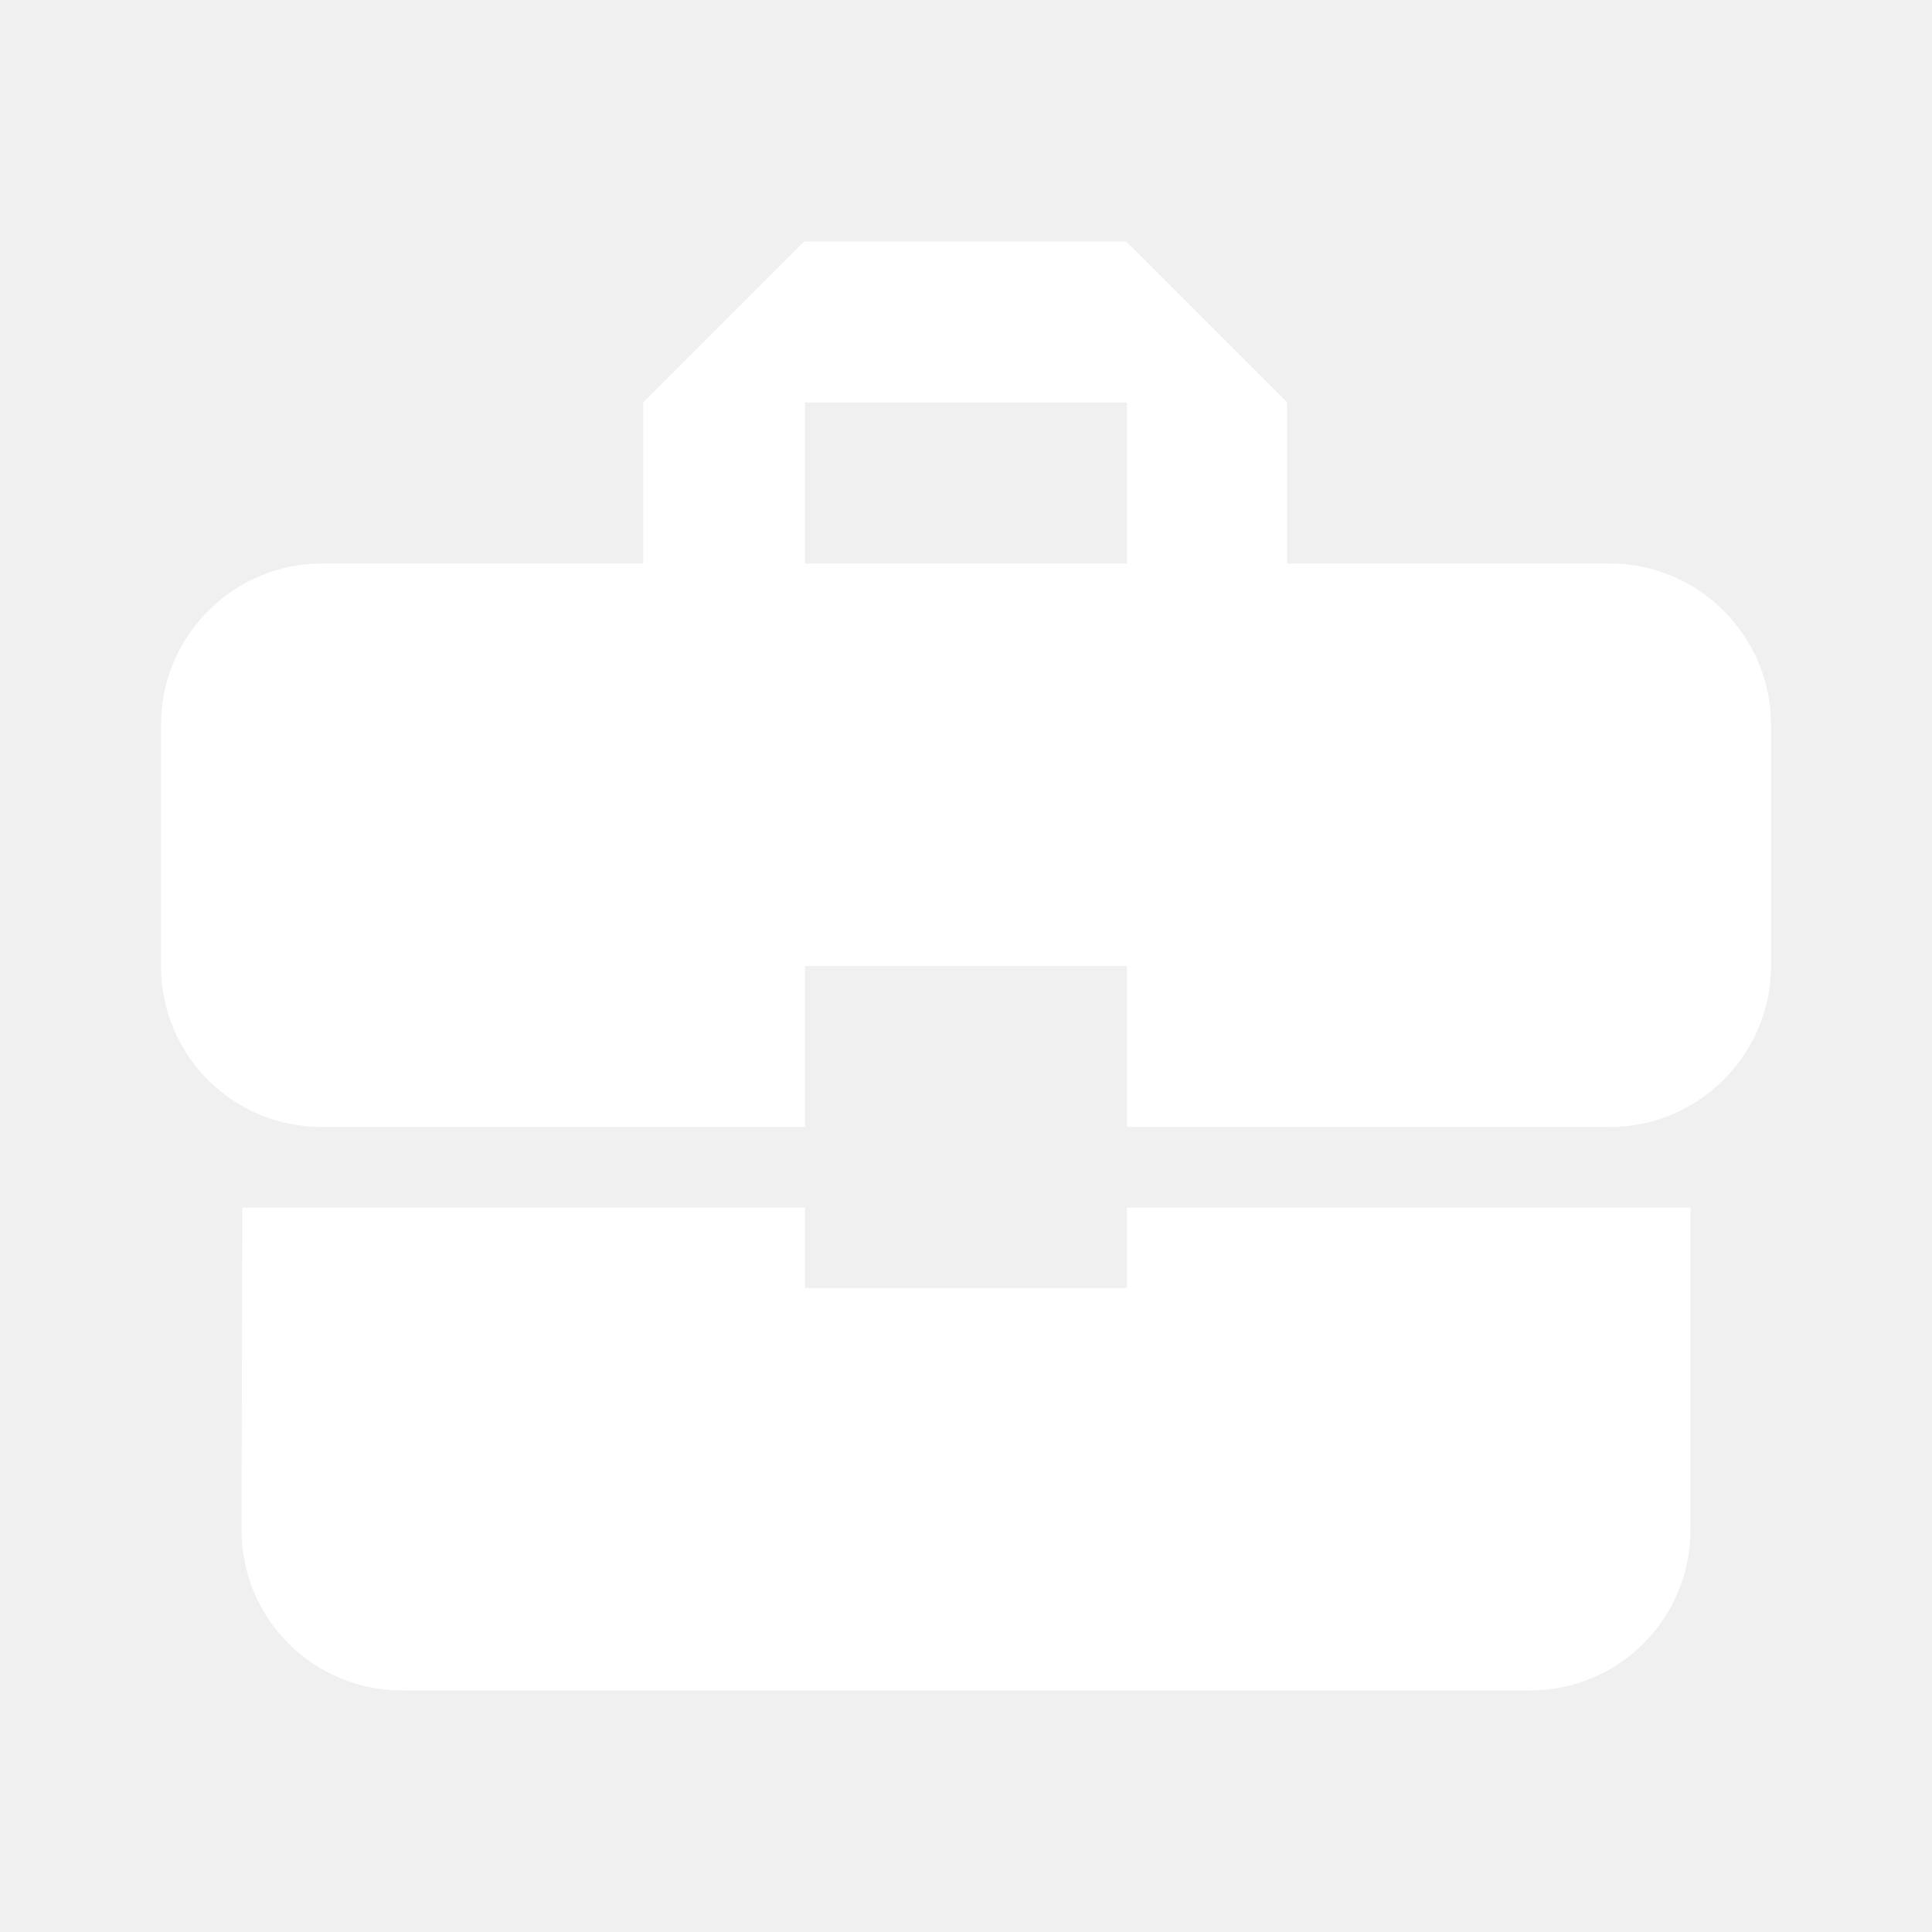
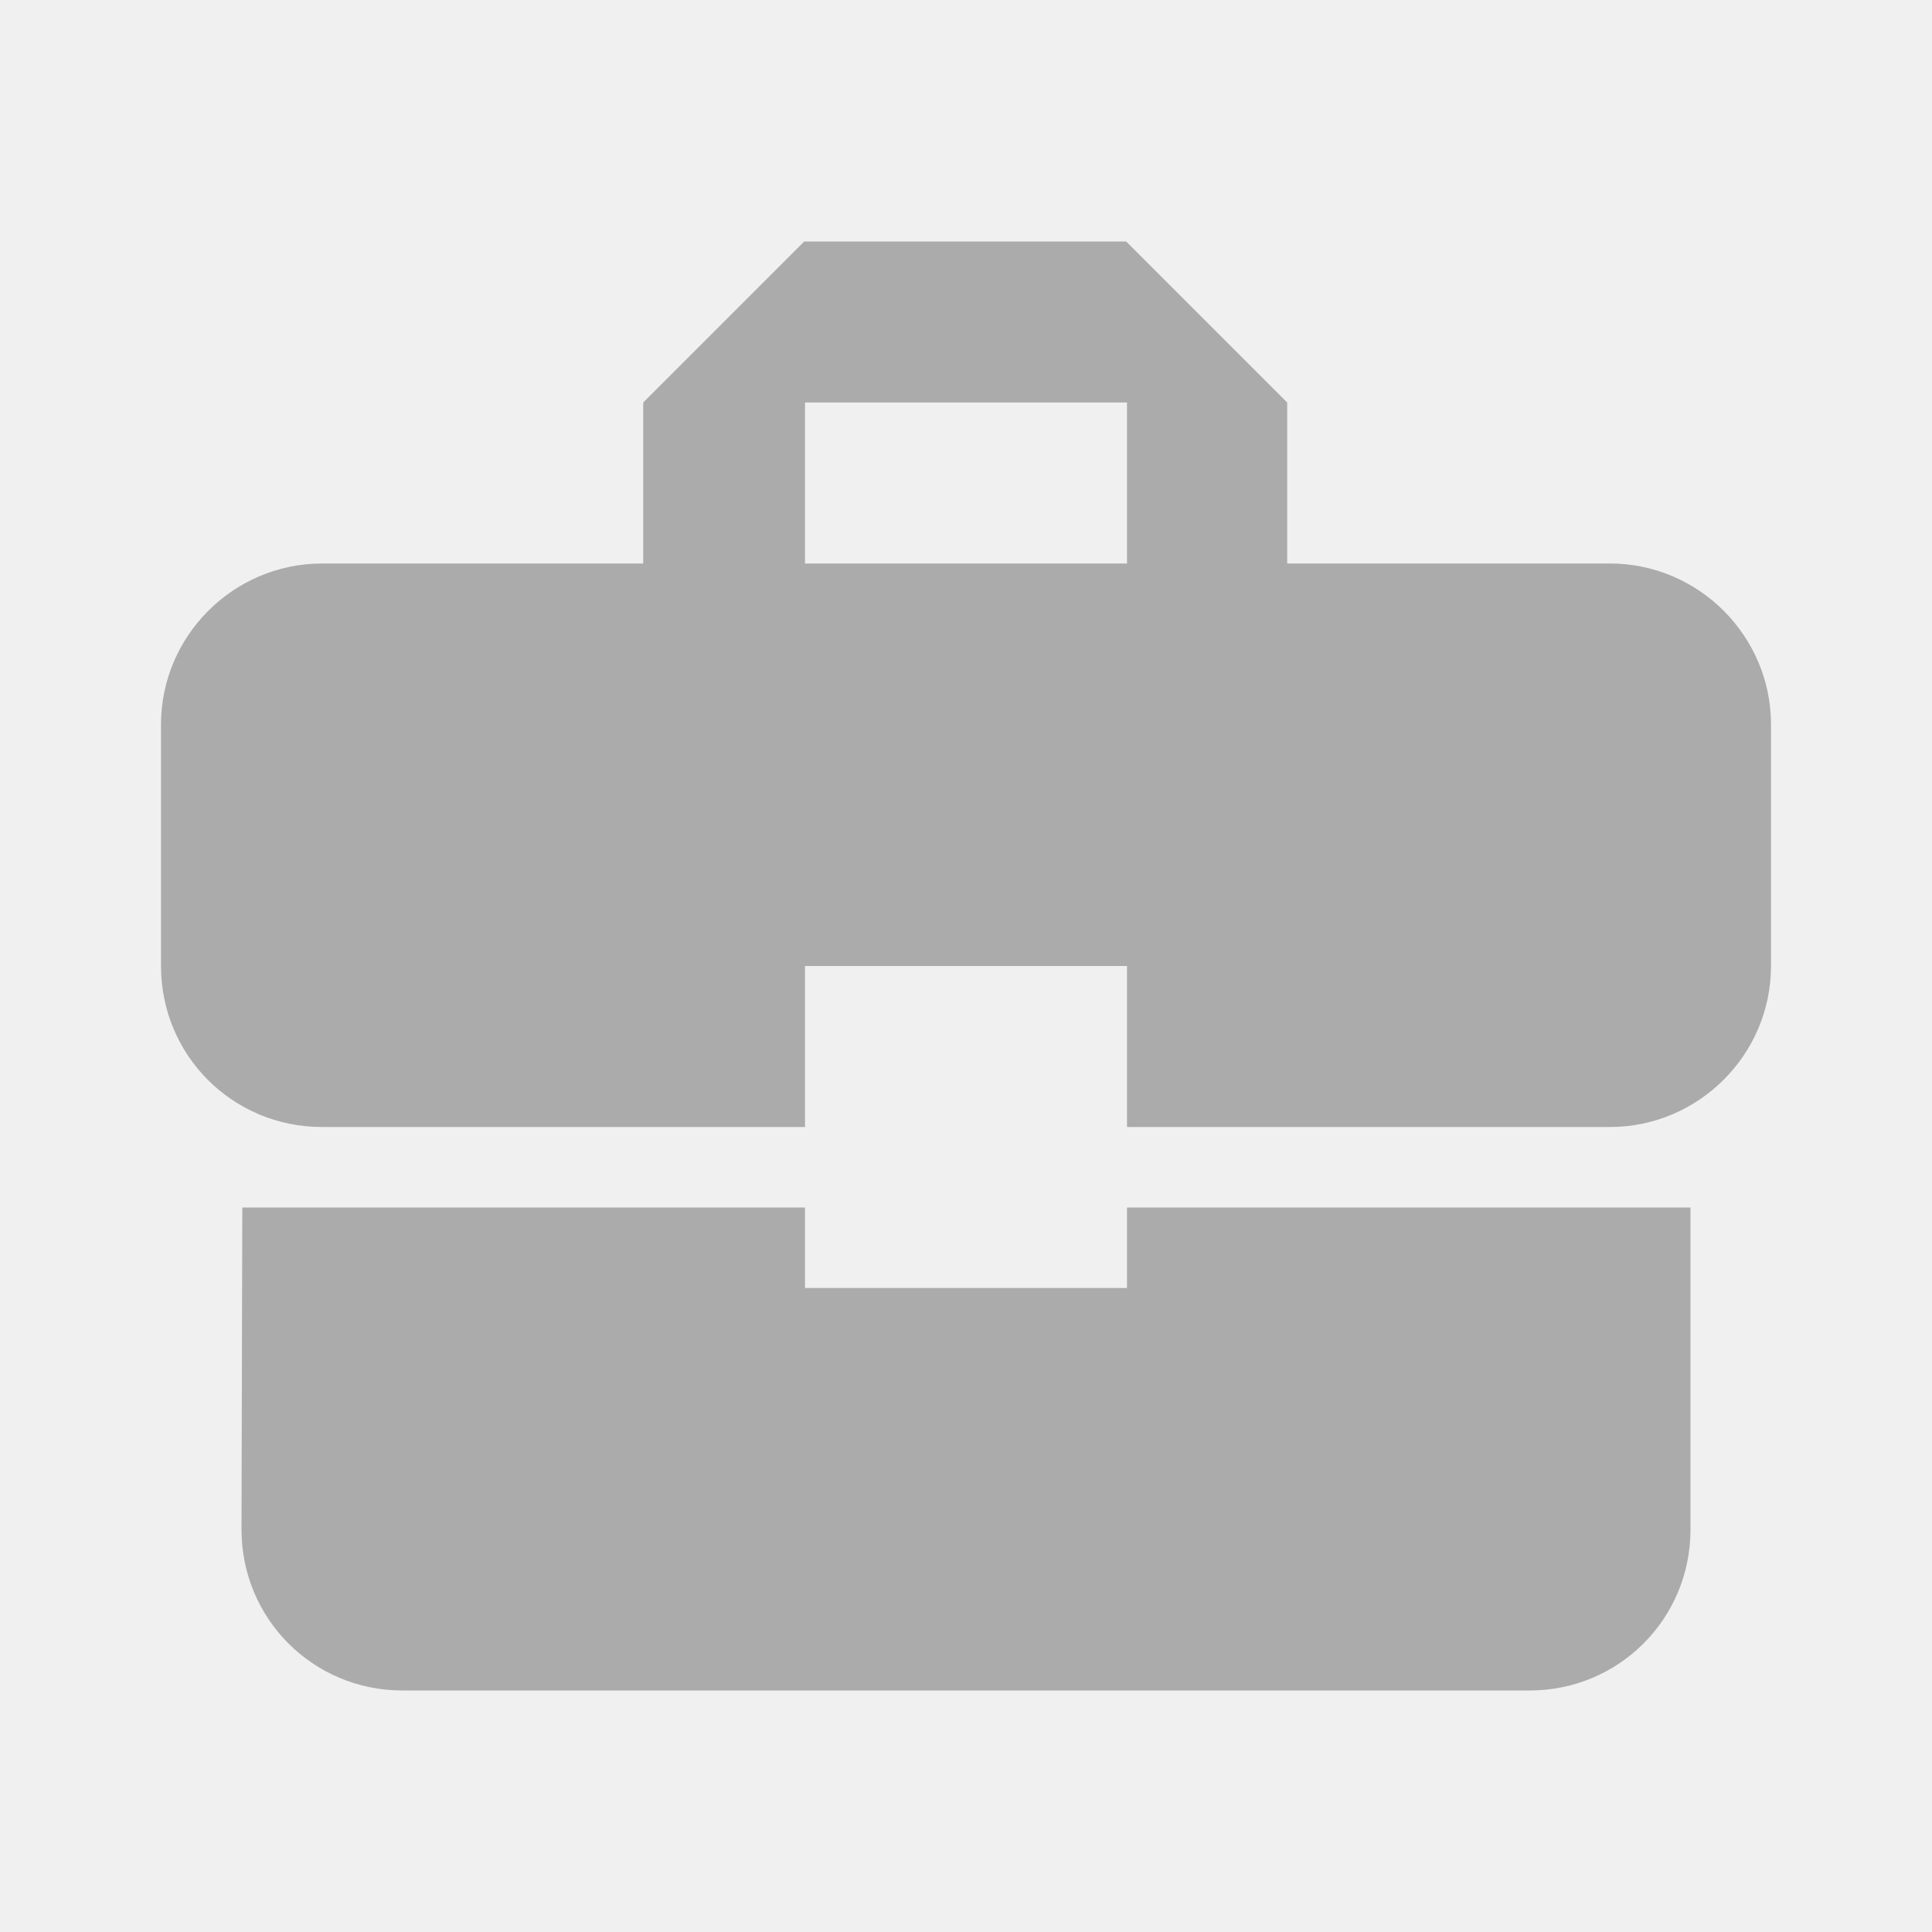
<svg xmlns="http://www.w3.org/2000/svg" width="24" height="24" viewBox="0 0 24 24" fill="none">
  <g id="ic:baseline-business-center">
-     <path id="Vector" d="M10 16V15H3.01L3 19C3 20.11 3.89 21 5 21H19C20.11 21 21 20.11 21 19V15H14V16H10ZM20 7H15.99V5L13.99 3H9.99L7.99 5V7H4C2.9 7 2 7.9 2 9V12C2 13.11 2.89 14 4 14H10V12H14V14H20C21.1 14 22 13.1 22 12V9C22 7.9 21.1 7 20 7ZM14 7H10V5H14V7Z" fill="#fff" />
+     <path id="Vector" d="M10 16V15H3.01L3 19C3 20.11 3.89 21 5 21H19C20.11 21 21 20.11 21 19V15H14V16H10ZM20 7H15.99V5L13.99 3H9.99L7.99 5V7H4C2.9 7 2 7.9 2 9V12C2 13.11 2.89 14 4 14H10V12H14V14H20C21.1 14 22 13.1 22 12V9C22 7.9 21.1 7 20 7ZM14 7H10V5H14V7Z" fill="#ABABAB" />
  </g>
</svg>
